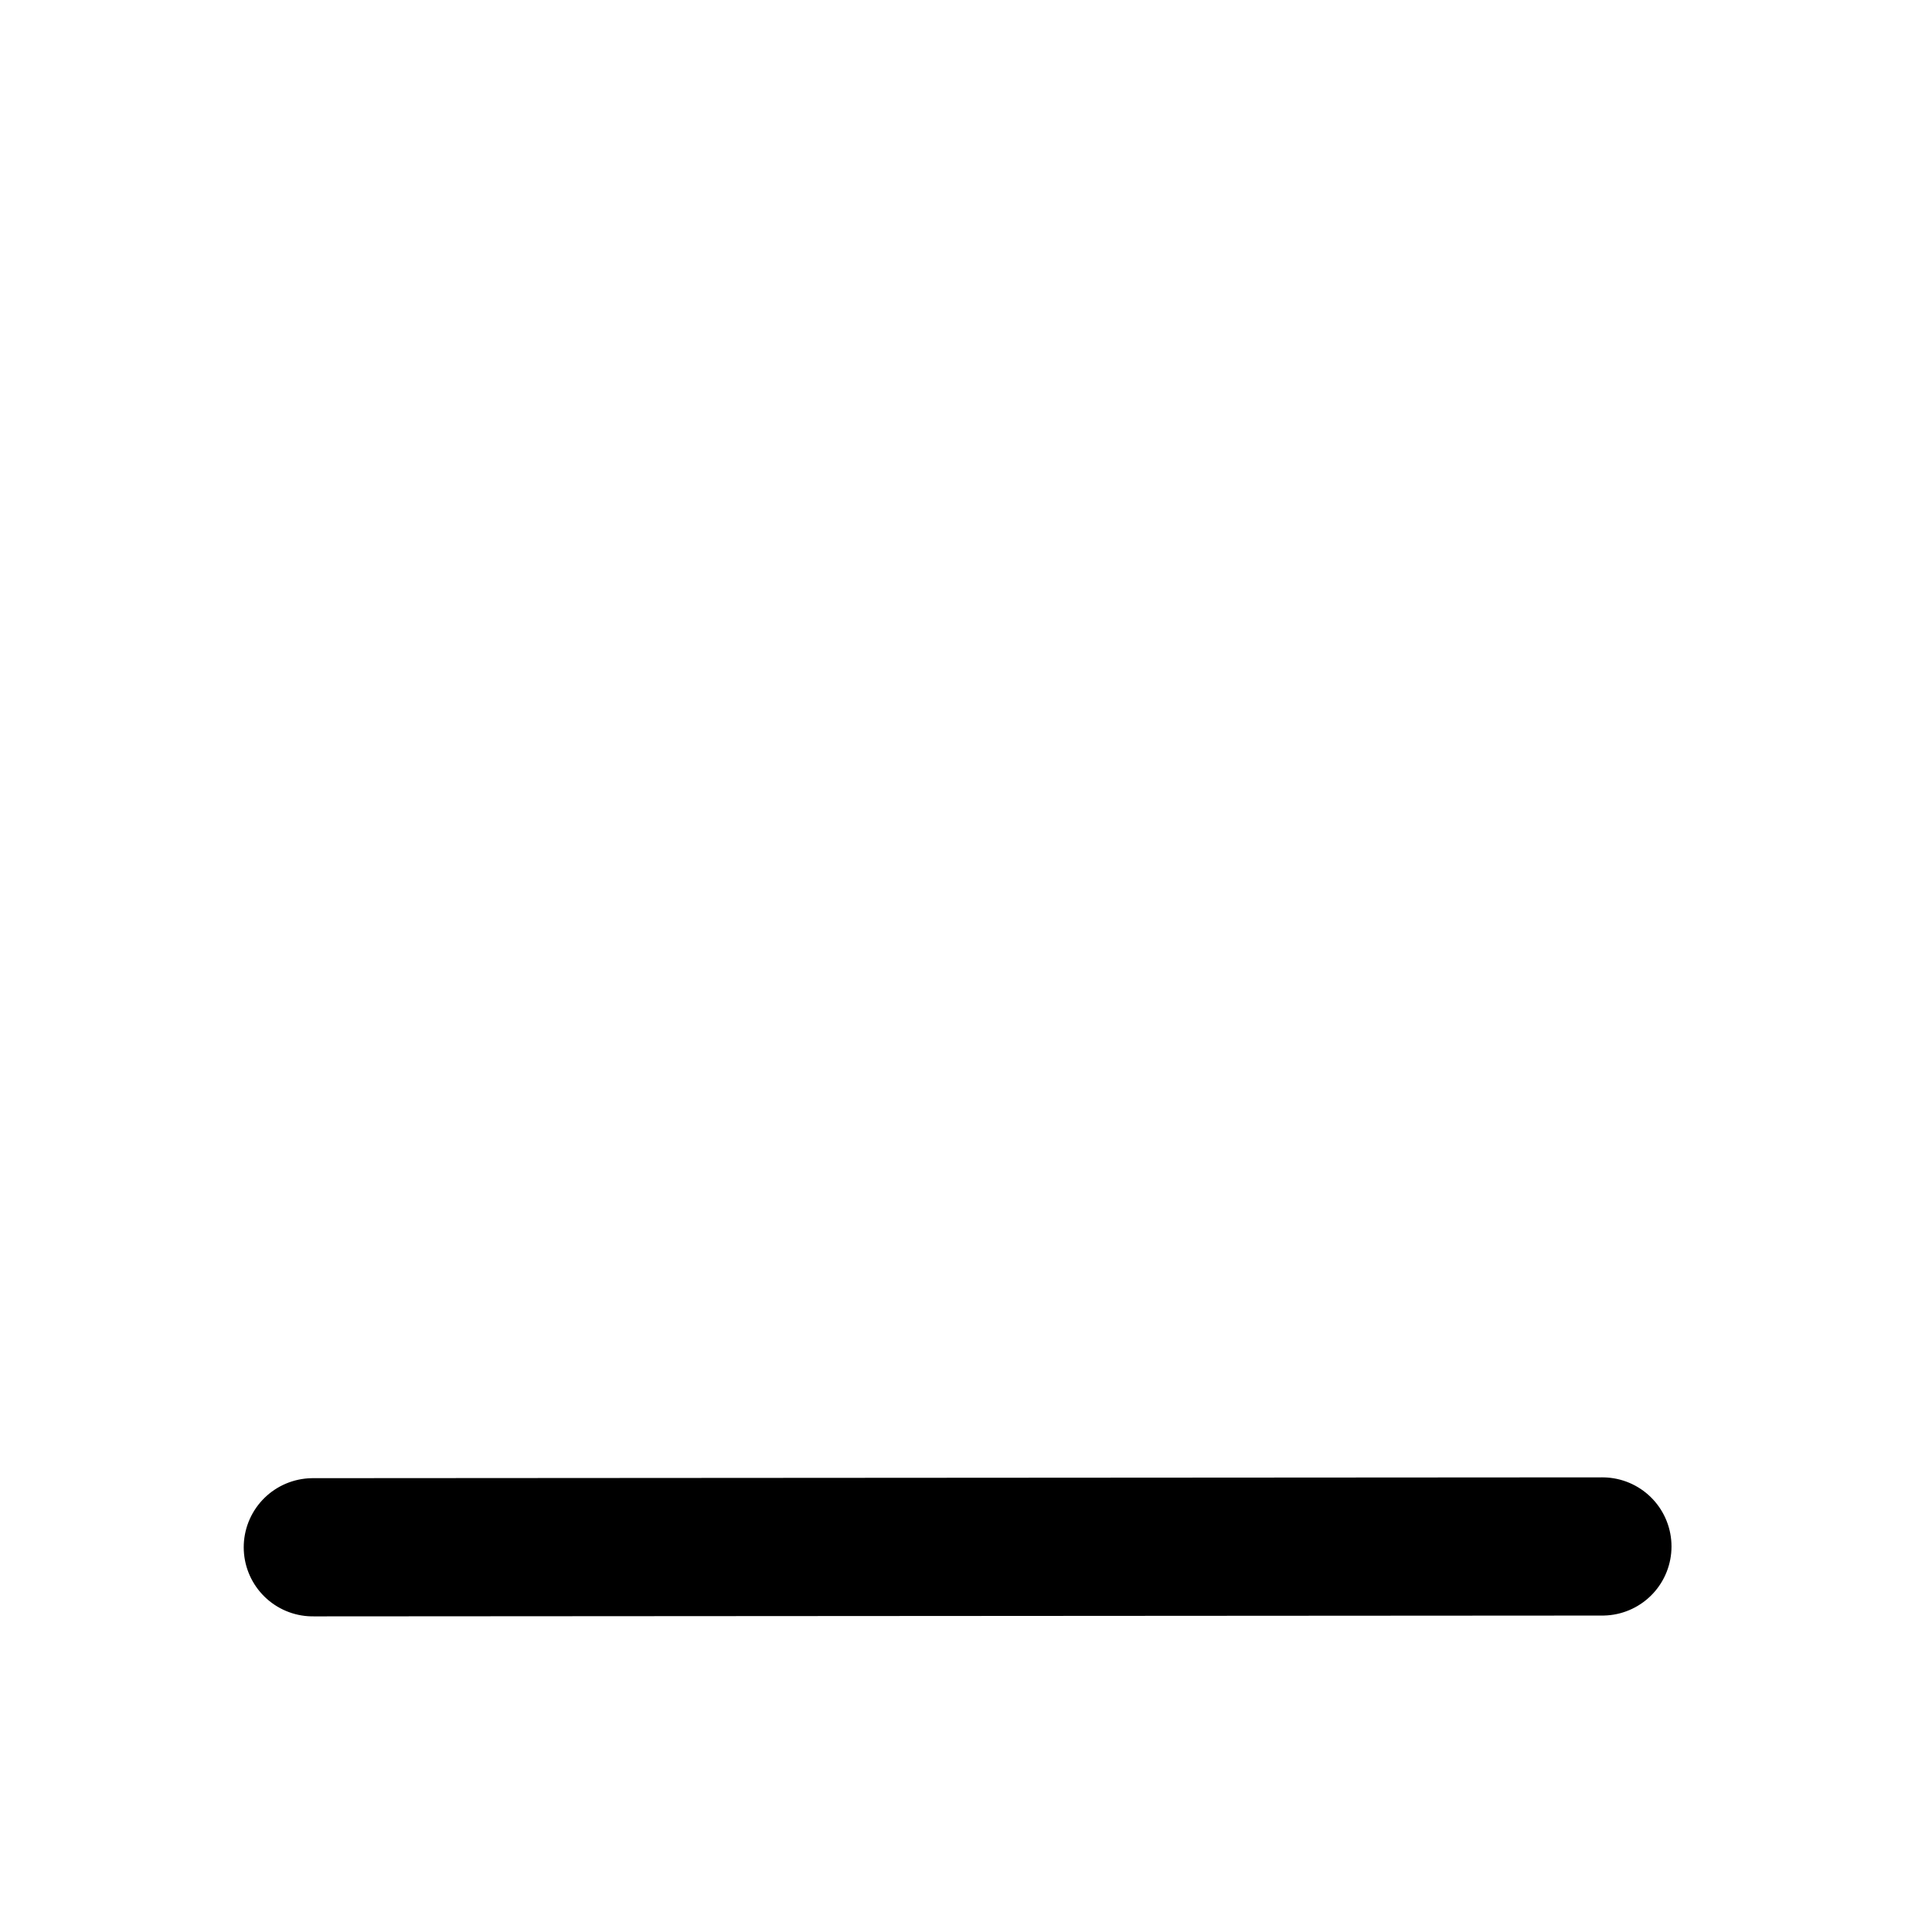
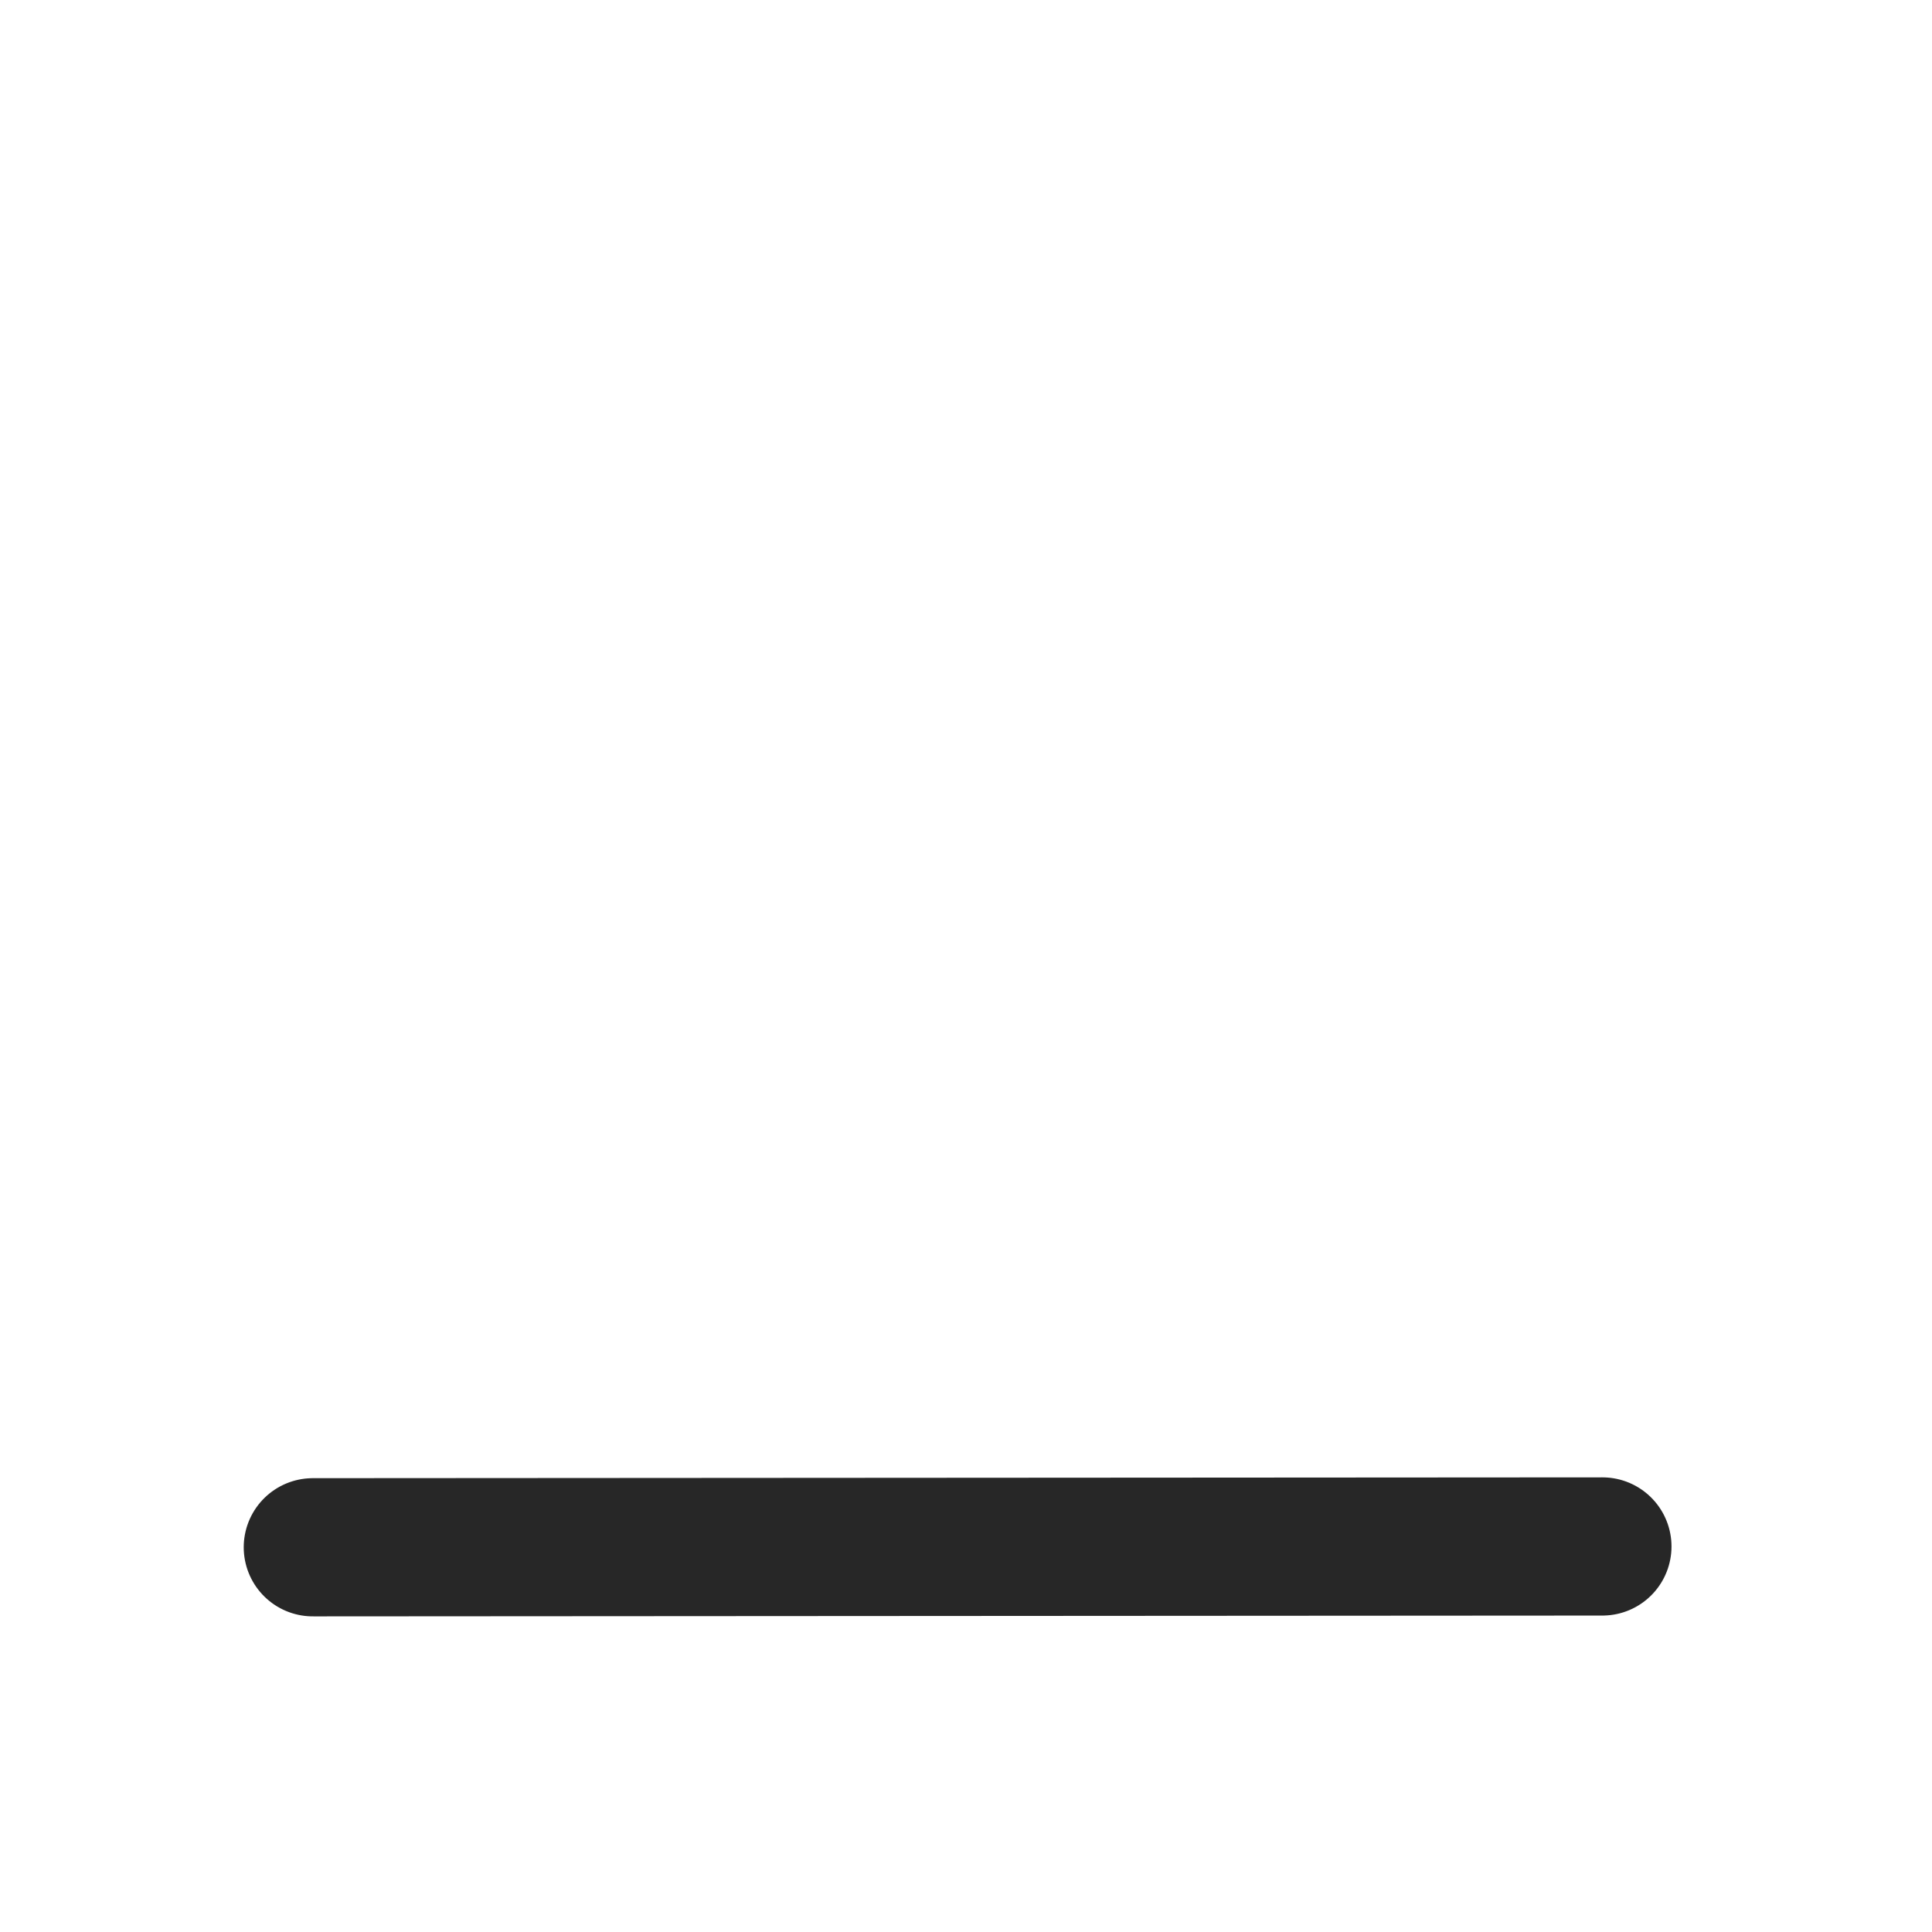
<svg xmlns="http://www.w3.org/2000/svg" width="200mm" height="200mm" viewBox="0 0 200 200" version="1.1" id="svg5">
  <defs id="defs2" />
  <g id="layer1">
-     <path style="fill:none;fill-rule:evenodd;stroke:#000000;stroke-width:14.306;stroke-linecap:round;stroke-linejoin:miter;stroke-miterlimit:4;stroke-dasharray:none;stroke-opacity:1" d="m 32.383,160.173 133.497,-0.084" id="path896" />
+     <path style="fill:none;fill-rule:evenodd;stroke:#272727;stroke-width:14.306;stroke-linecap:round;stroke-linejoin:miter;stroke-miterlimit:4;stroke-dasharray:none;stroke-opacity:1" d="m 32.383,160.173 133.497,-0.084" id="path896" />
  </g>
</svg>
